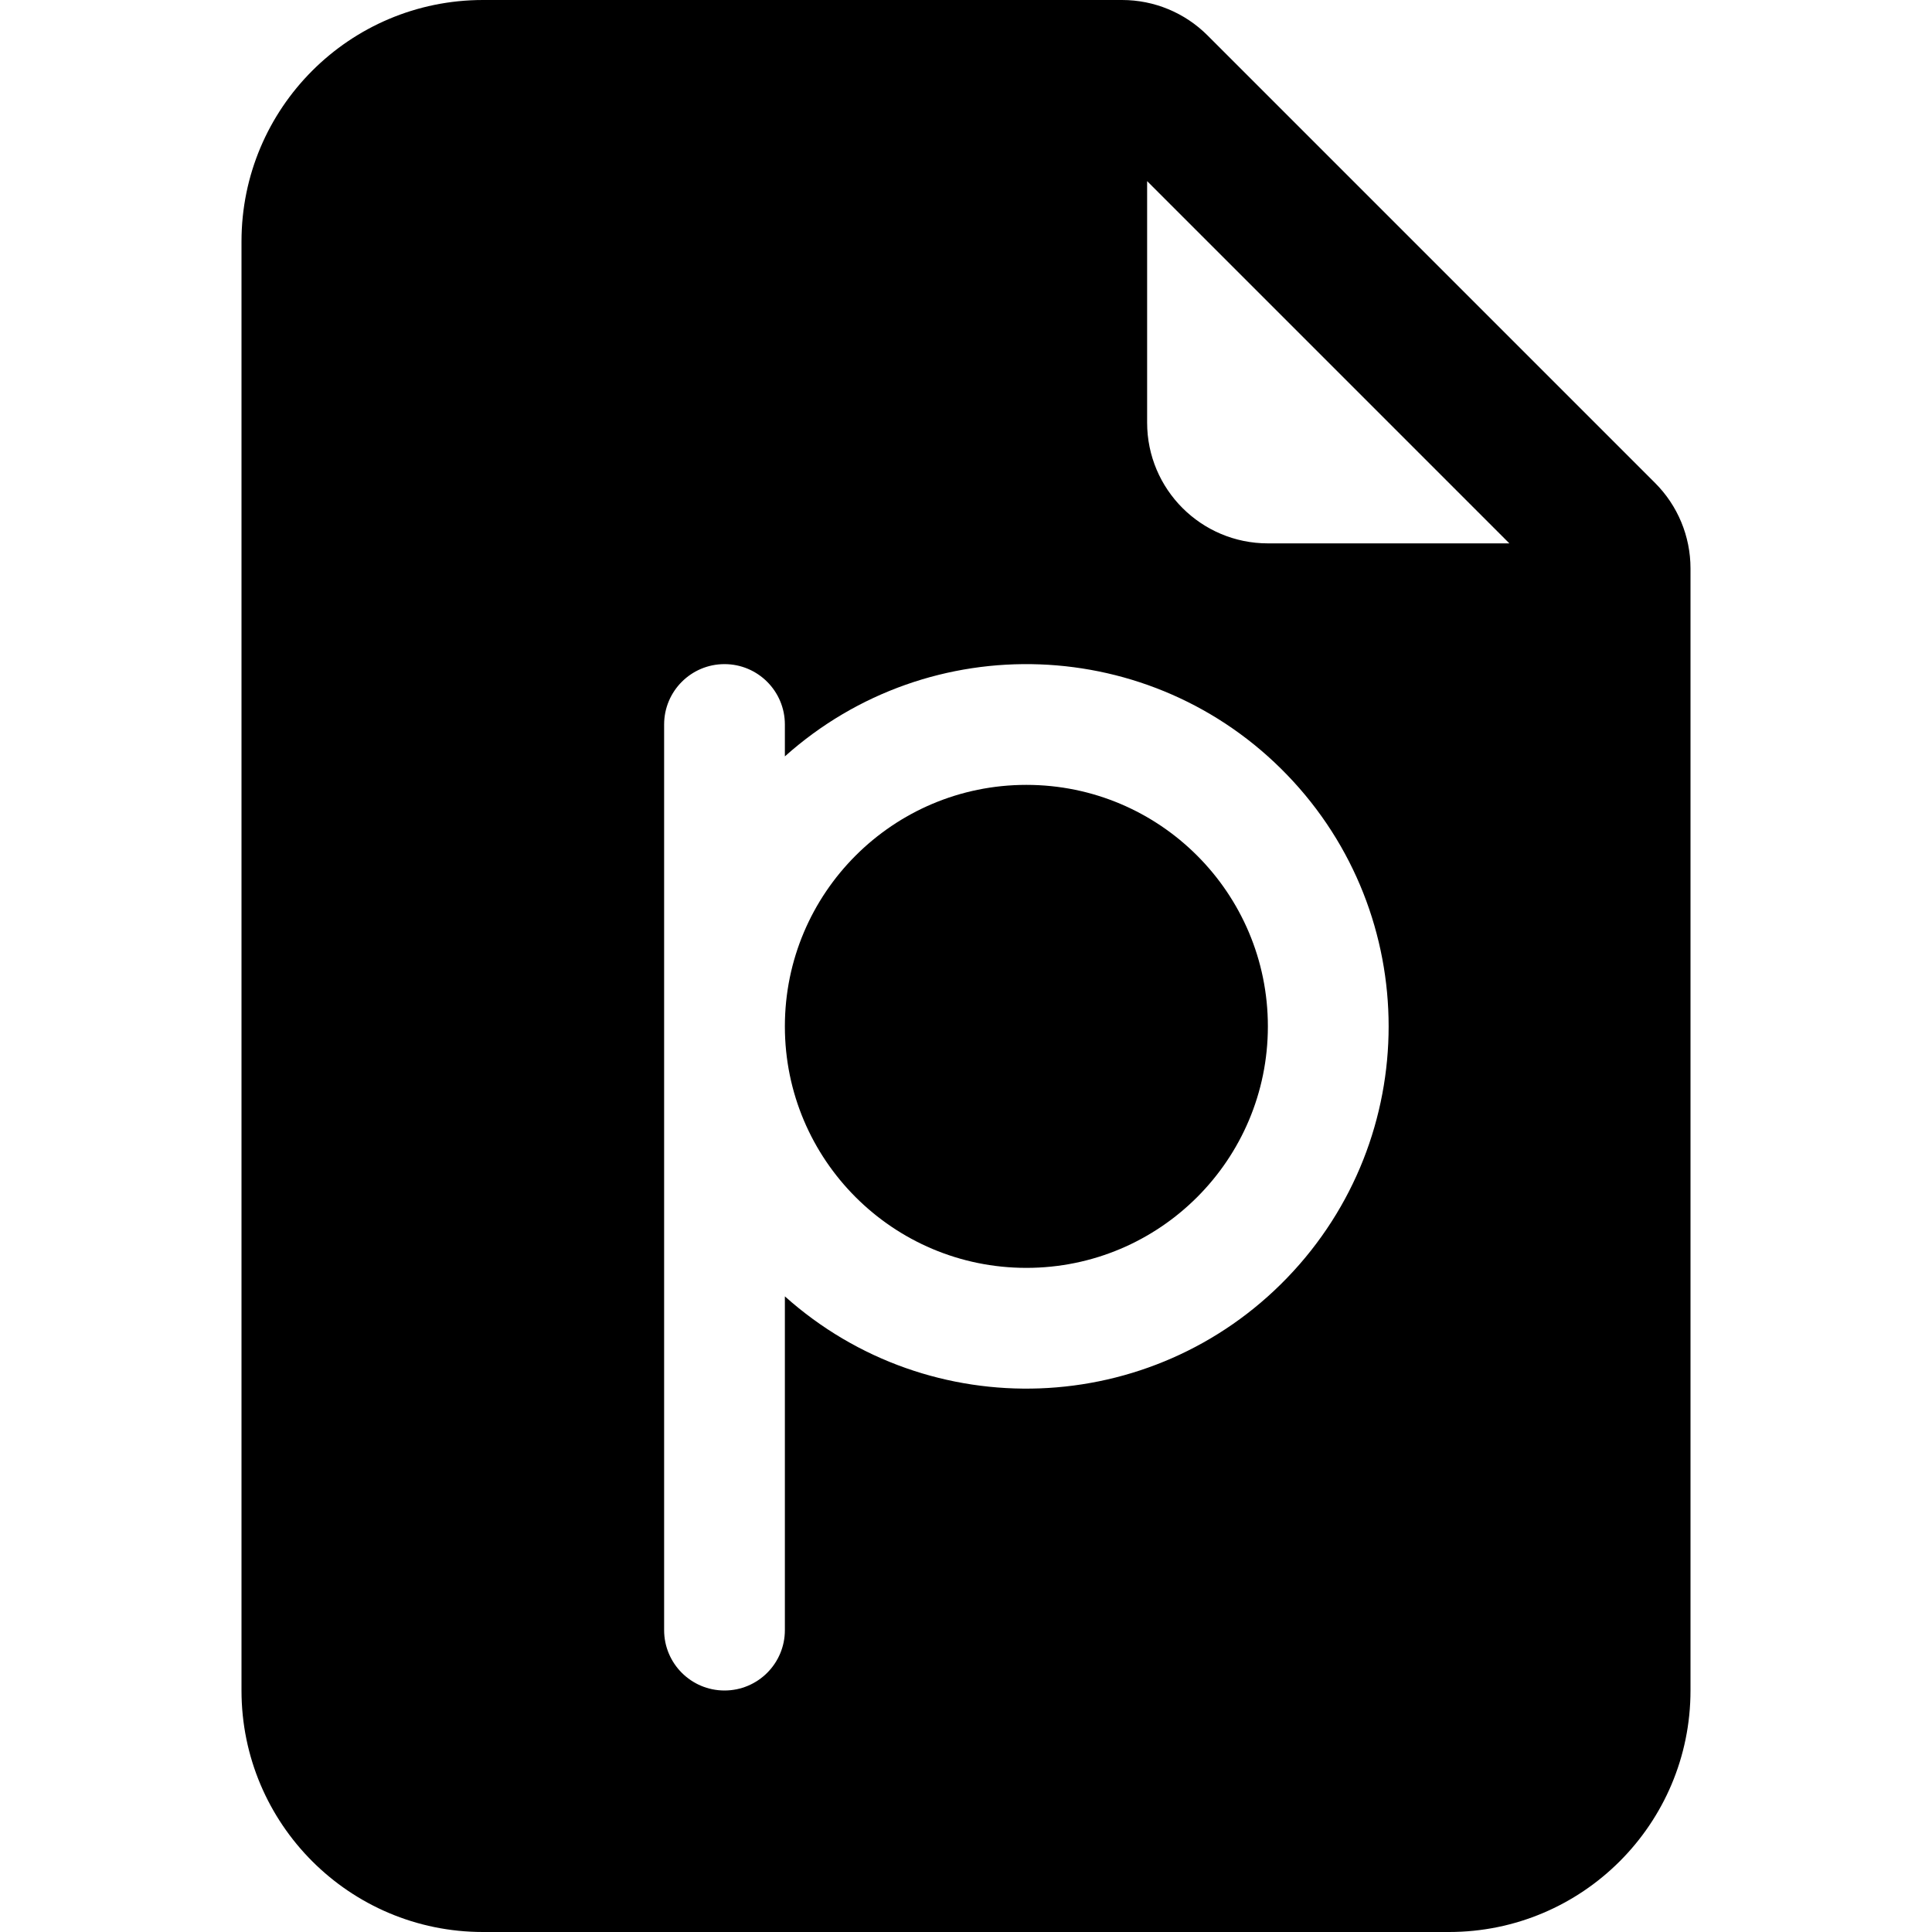
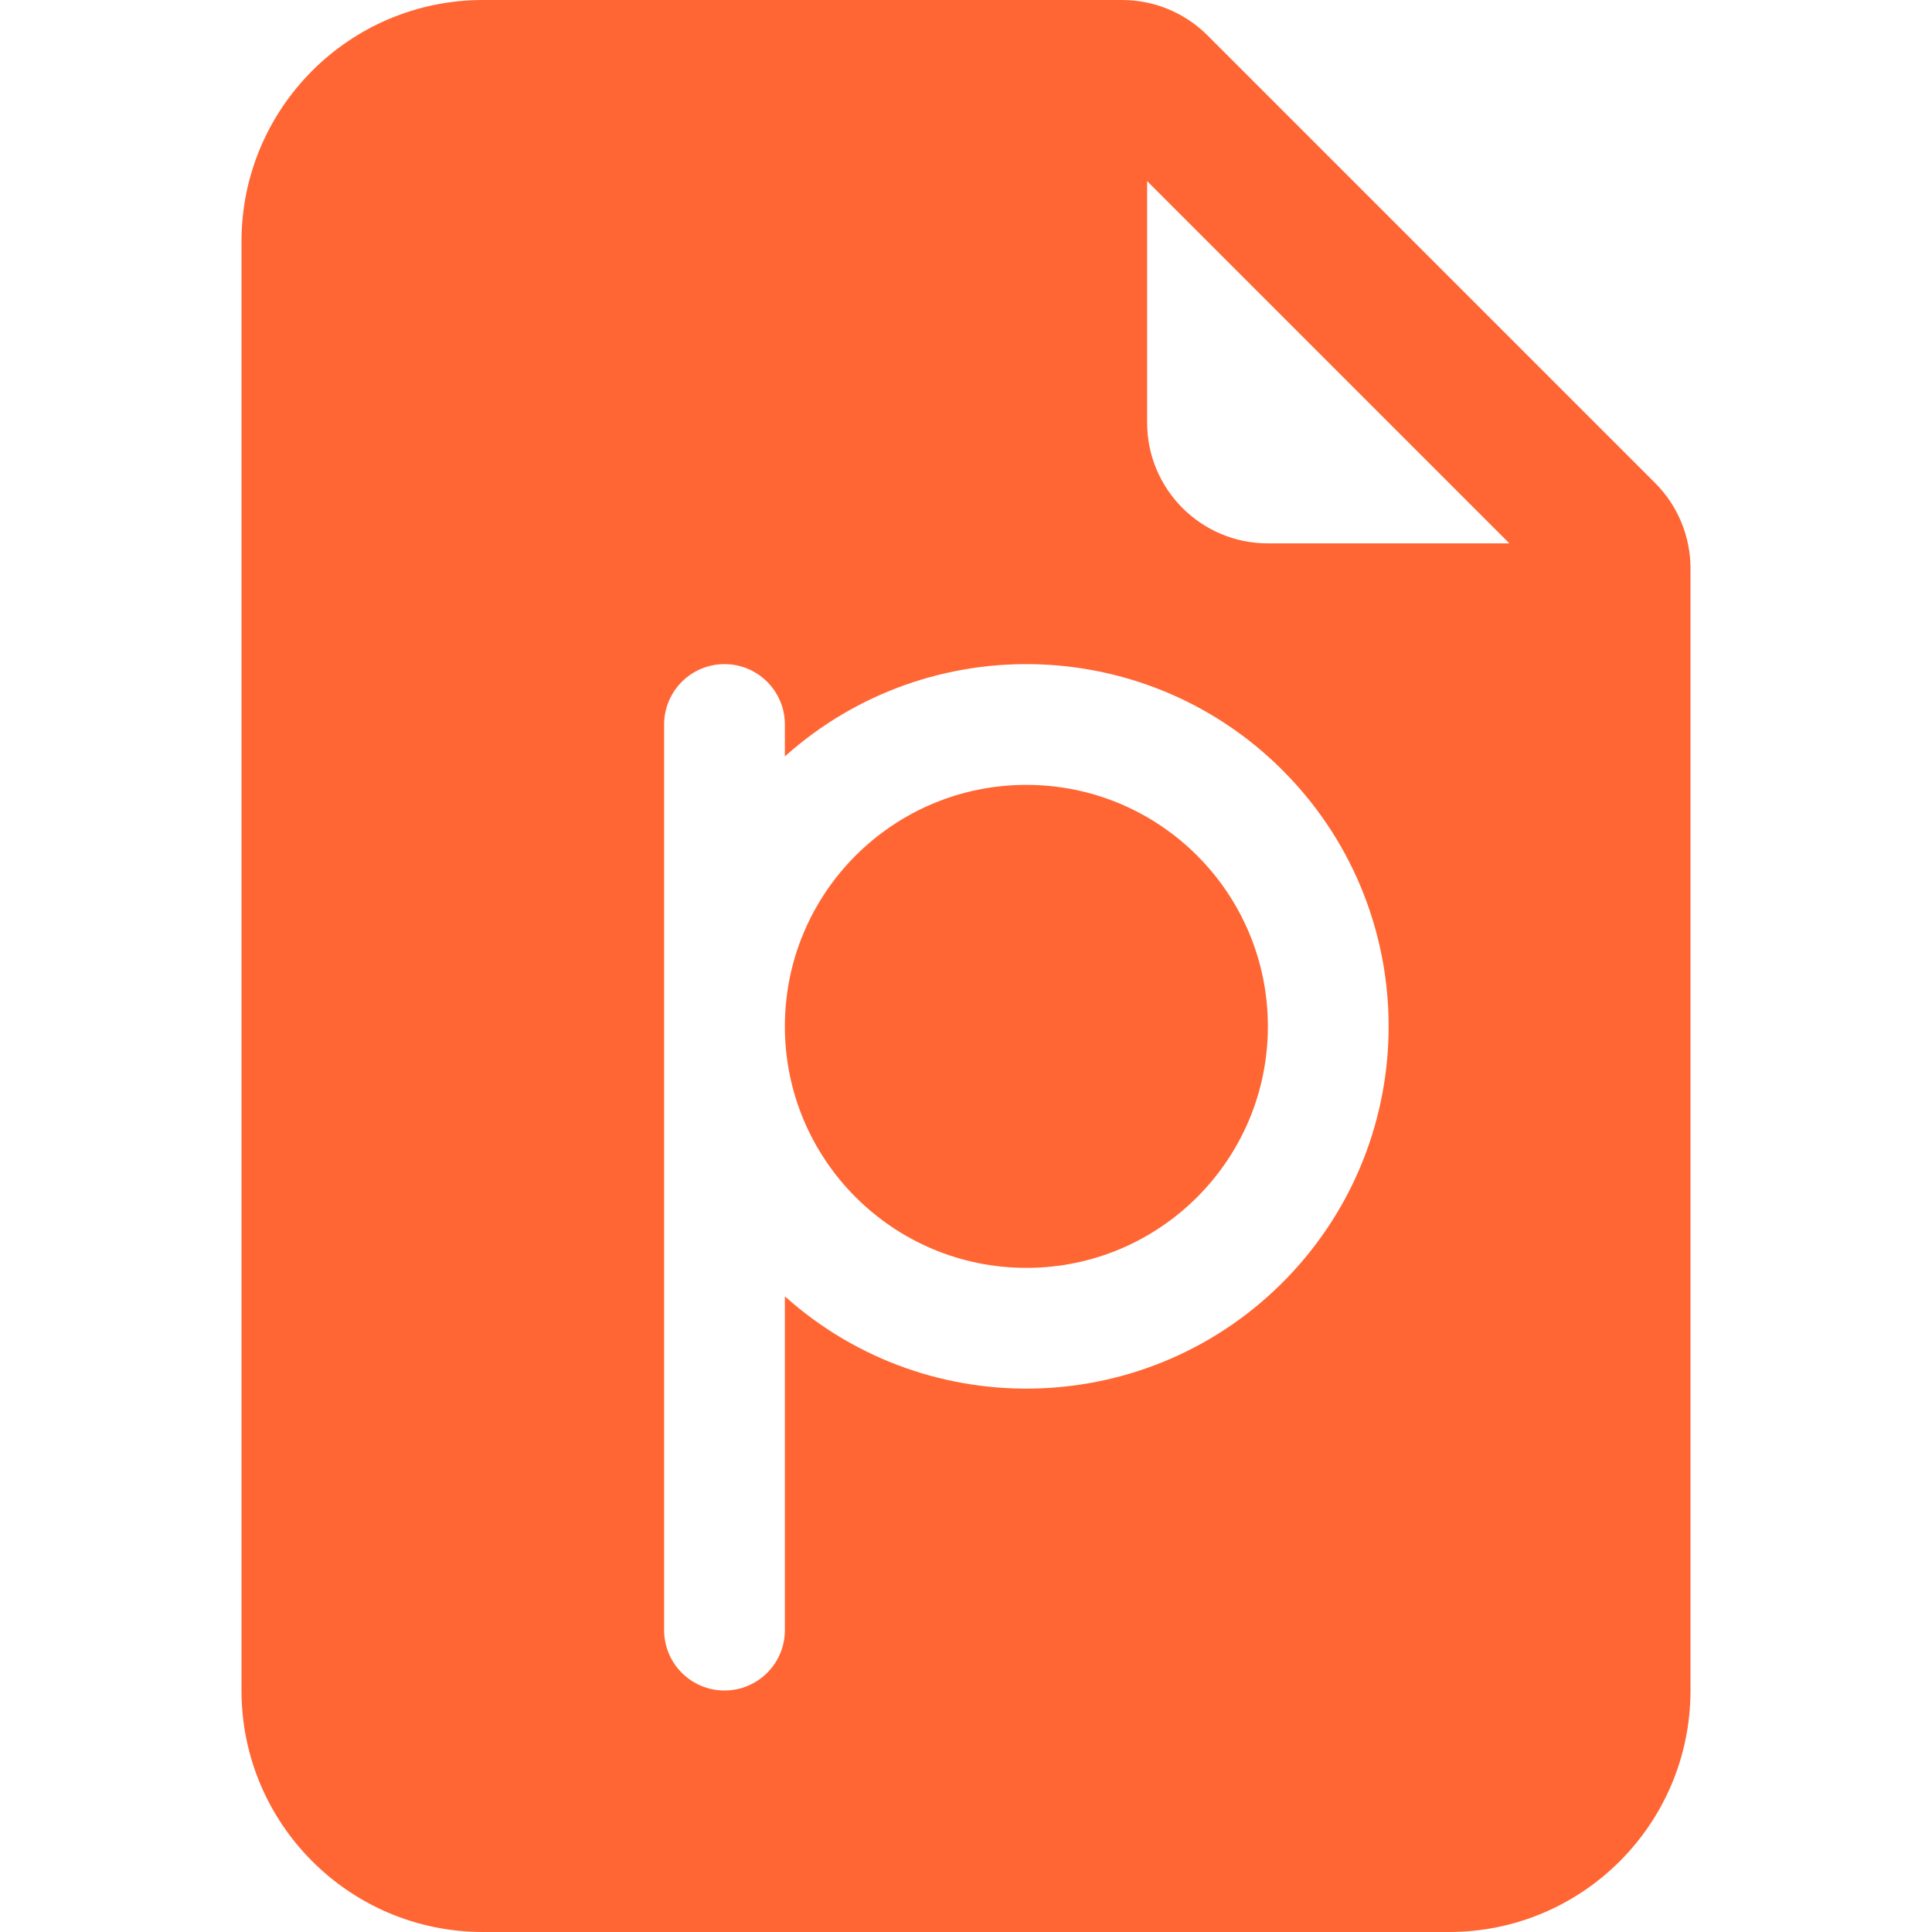
- <svg xmlns="http://www.w3.org/2000/svg" width="16" height="16" fill="currentColor" class="bi bi-file-earmark-ppt-fill" viewBox="0 0 16 16">
+ <svg xmlns="http://www.w3.org/2000/svg" width="16" height="16" fill="#FF6633" class="bi bi-file-earmark-ppt-fill" viewBox="0 0 16 16">
  <path d="M6.5 8.5a2 2 0 1 0 4 0 2 2 0 0 0-4 0z" />
  <path d="M9.293 0H4a2 2 0 0 0-2 2v12a2 2 0 0 0 2 2h8a2 2 0 0 0 2-2V4.707A1 1 0 0 0 13.707 4L10 .293A1 1 0 0 0 9.293 0zM9.5 3.5v-2l3 3h-2a1 1 0 0 1-1-1zM6.5 6v.264a3 3 0 1 1 0 4.472V13.5a.5.5 0 0 1-1 0V6a.5.5 0 0 1 1 0z" />
</svg>
